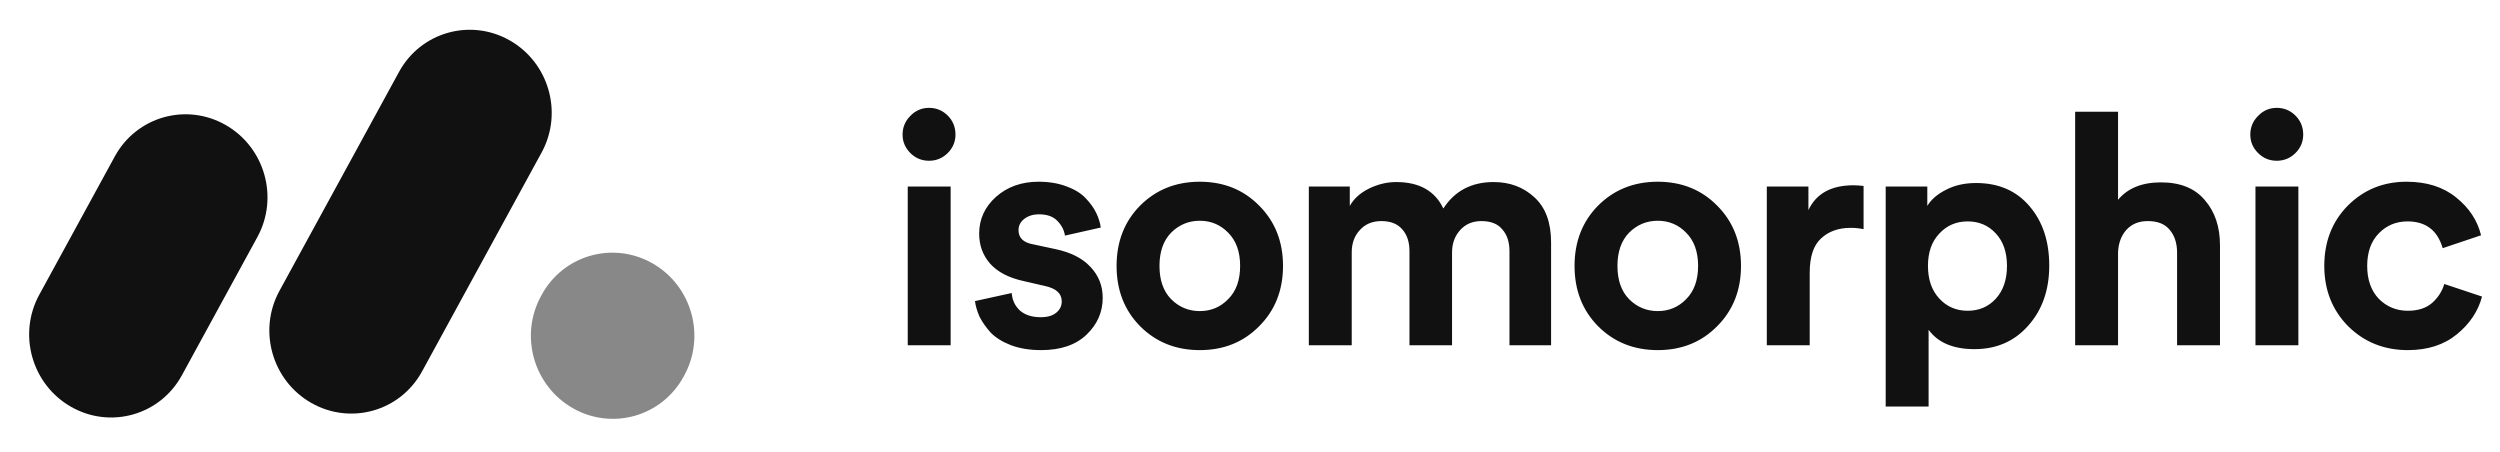
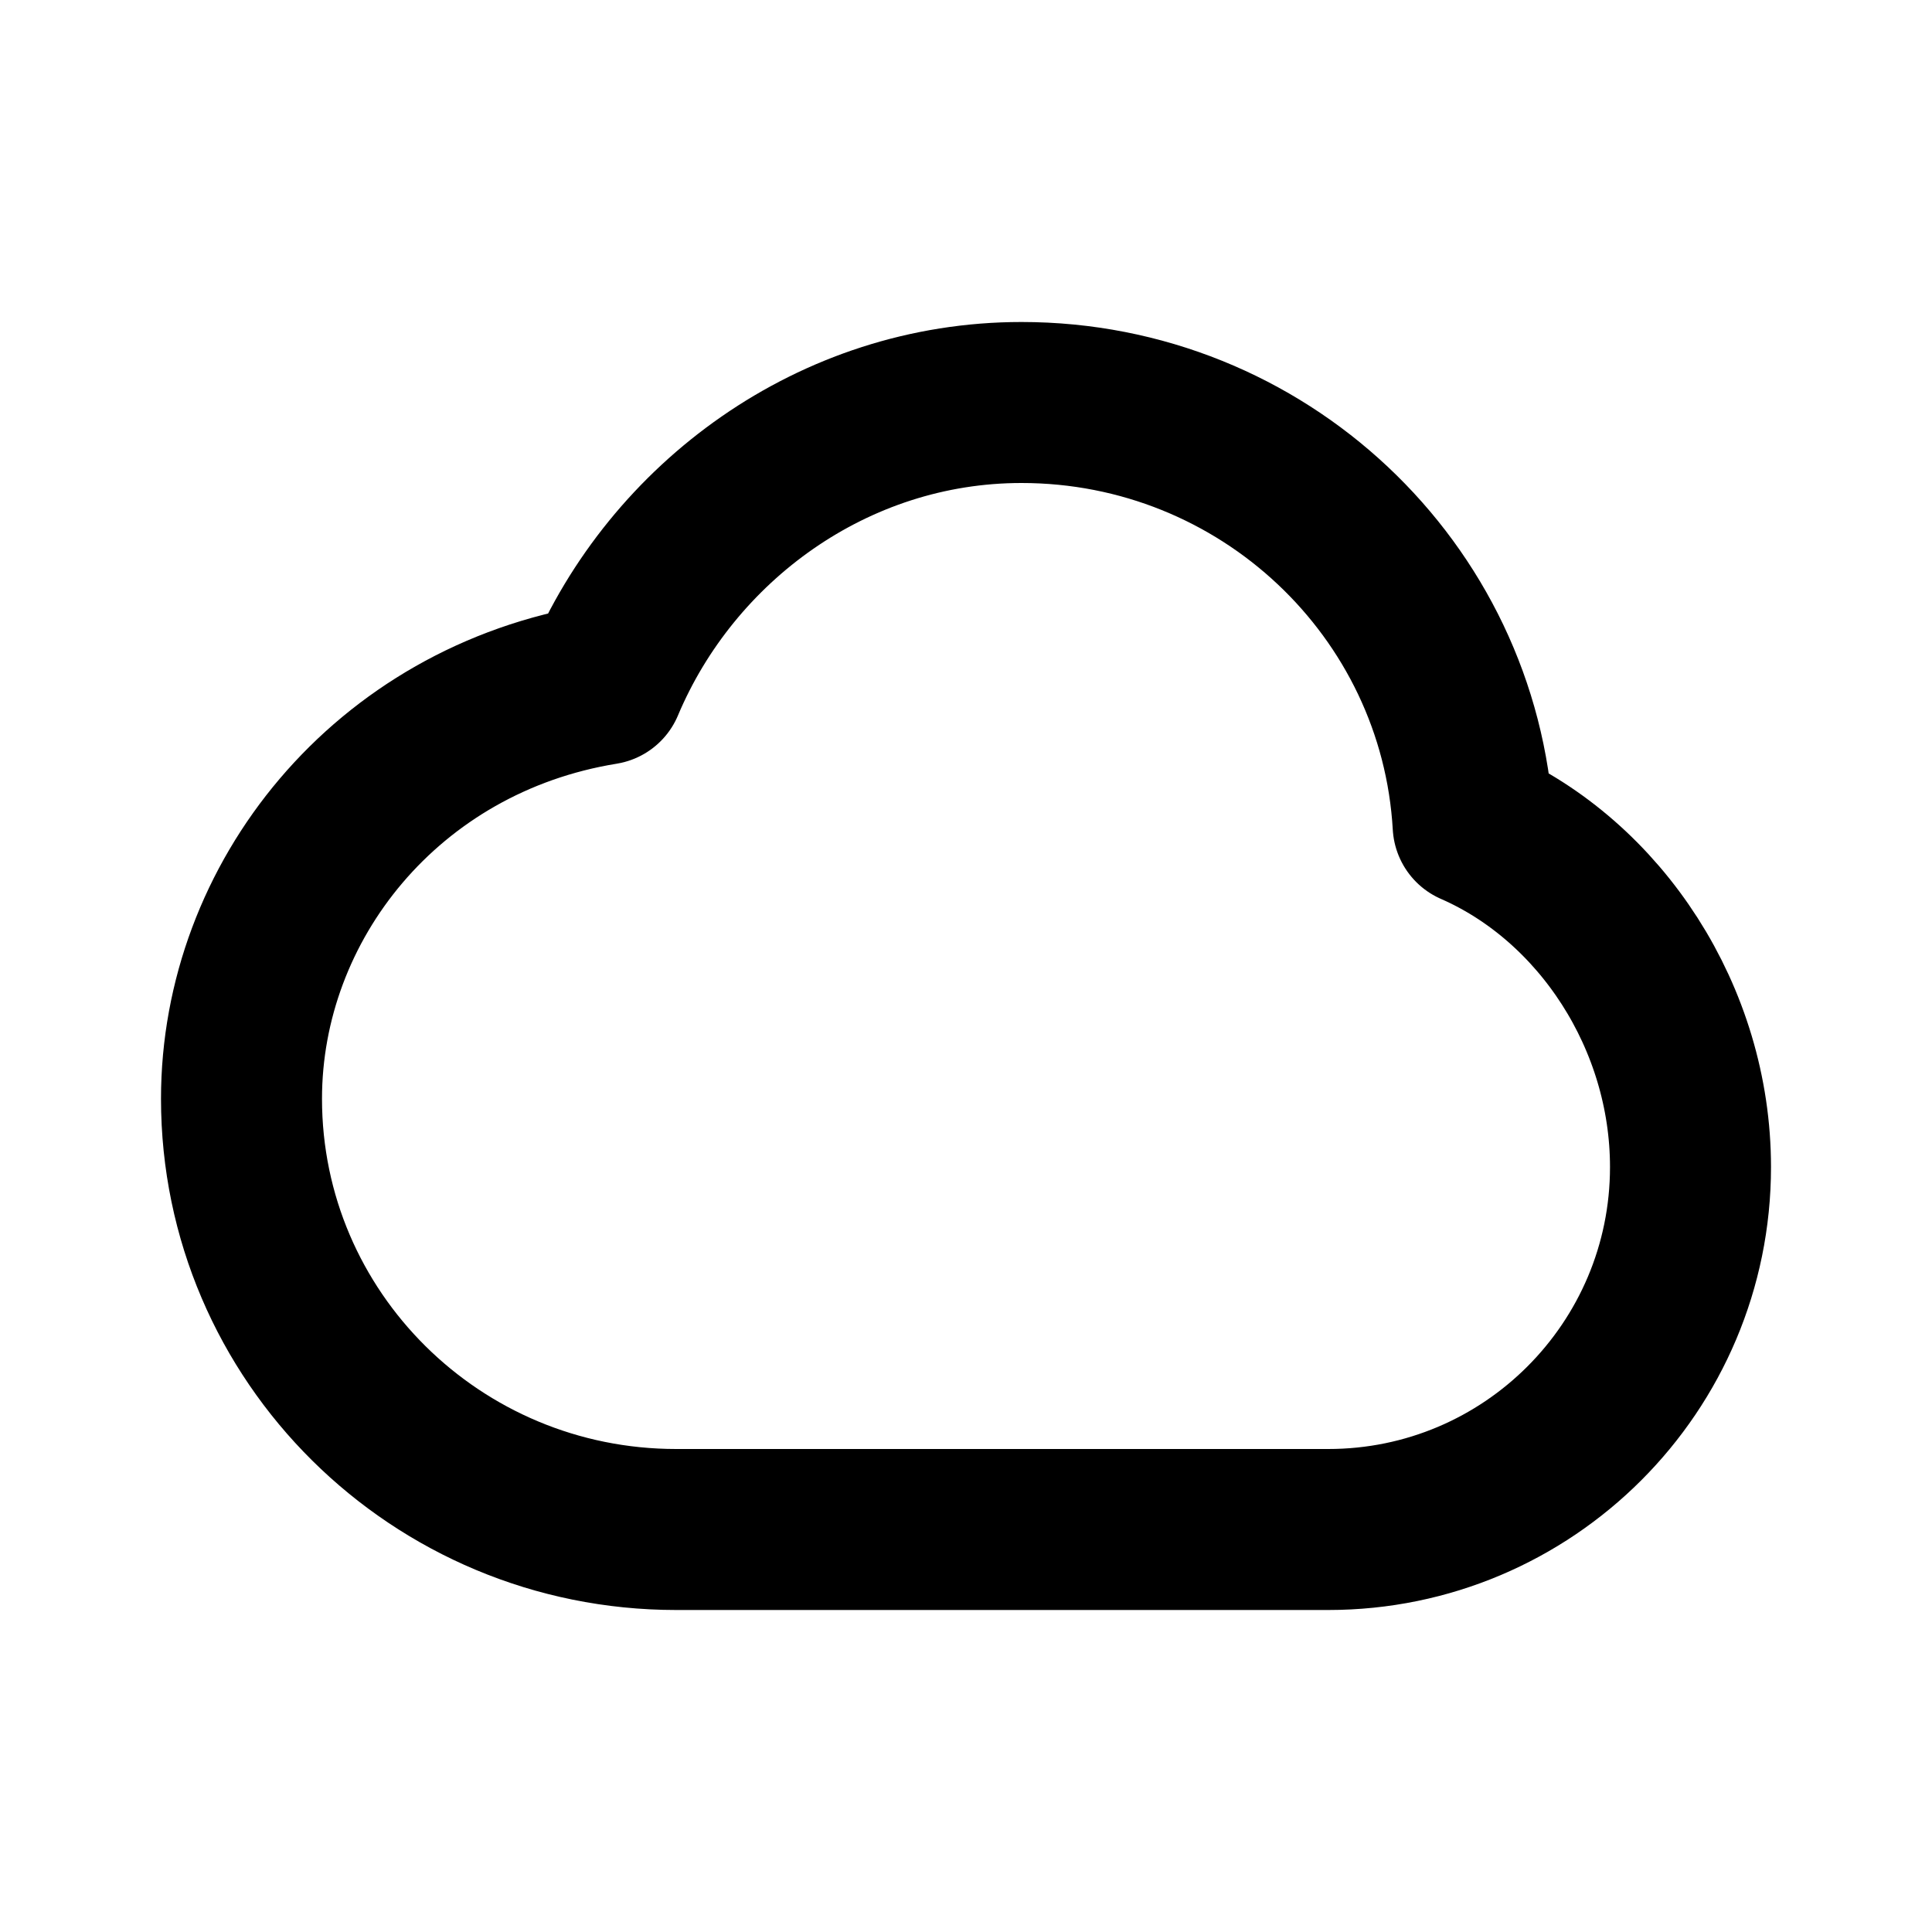
- <svg xmlns="http://www.w3.org/2000/svg" width="155" height="28" viewBox="0 0 155 28" fill="none">
-   <rect width="10.155" height="19.93" rx="5.078" transform="matrix(0.870431 0.49229 -0.479339 0.87763 9.55304 5.23999)" fill="#111111" />
-   <rect width="10.155" height="25.624" rx="5.078" transform="matrix(0.870431 0.49229 -0.479339 0.87763 27.1746 0)" fill="#111111" />
-   <rect opacity="0.5" width="10.155" height="10.249" rx="5.078" transform="matrix(0.870431 0.49229 -0.479339 0.87763 36.0203 13.8197)" fill="#111111" />
-   <path d="M58.94 21.407H56.28V11.567H58.94V21.407ZM55.96 8.347C55.96 7.894 56.12 7.507 56.44 7.187C56.76 6.854 57.147 6.687 57.6 6.687C58.053 6.687 58.44 6.847 58.76 7.167C59.08 7.487 59.24 7.881 59.24 8.347C59.24 8.787 59.08 9.167 58.76 9.487C58.44 9.807 58.053 9.967 57.6 9.967C57.147 9.967 56.76 9.807 56.44 9.487C56.12 9.167 55.96 8.787 55.96 8.347ZM60.448 18.667L62.728 18.167C62.755 18.594 62.921 18.954 63.228 19.247C63.548 19.527 63.981 19.667 64.528 19.667C64.941 19.667 65.261 19.574 65.488 19.387C65.715 19.201 65.828 18.967 65.828 18.687C65.828 18.194 65.475 17.874 64.768 17.727L63.468 17.427C62.548 17.227 61.855 16.867 61.388 16.347C60.934 15.827 60.708 15.207 60.708 14.487C60.708 13.594 61.054 12.834 61.748 12.207C62.455 11.581 63.334 11.267 64.388 11.267C65.055 11.267 65.641 11.367 66.148 11.567C66.654 11.754 67.048 12.001 67.328 12.307C67.608 12.601 67.821 12.9 67.968 13.207C68.115 13.514 68.208 13.814 68.248 14.107L66.028 14.607C65.975 14.261 65.814 13.954 65.548 13.687C65.294 13.421 64.915 13.287 64.408 13.287C64.061 13.287 63.761 13.38 63.508 13.567C63.268 13.754 63.148 13.987 63.148 14.267C63.148 14.747 63.448 15.04 64.048 15.147L65.448 15.447C66.394 15.647 67.115 16.014 67.608 16.547C68.115 17.081 68.368 17.721 68.368 18.467C68.368 19.347 68.034 20.107 67.368 20.747C66.701 21.387 65.761 21.707 64.548 21.707C63.855 21.707 63.234 21.607 62.688 21.407C62.141 21.194 61.715 20.927 61.408 20.607C61.114 20.274 60.888 19.947 60.728 19.627C60.581 19.294 60.488 18.974 60.448 18.667ZM72.608 18.547C73.101 19.041 73.694 19.287 74.388 19.287C75.081 19.287 75.668 19.041 76.147 18.547C76.641 18.054 76.888 17.367 76.888 16.487C76.888 15.607 76.641 14.921 76.147 14.427C75.668 13.934 75.081 13.687 74.388 13.687C73.694 13.687 73.101 13.934 72.608 14.427C72.127 14.921 71.888 15.607 71.888 16.487C71.888 17.367 72.127 18.054 72.608 18.547ZM70.688 12.747C71.674 11.761 72.907 11.267 74.388 11.267C75.868 11.267 77.094 11.761 78.067 12.747C79.054 13.734 79.547 14.98 79.547 16.487C79.547 17.994 79.054 19.241 78.067 20.227C77.094 21.214 75.868 21.707 74.388 21.707C72.907 21.707 71.674 21.214 70.688 20.227C69.714 19.241 69.228 17.994 69.228 16.487C69.228 14.98 69.714 13.734 70.688 12.747ZM83.807 21.407H81.147V11.567H83.687V12.767C83.941 12.314 84.341 11.954 84.887 11.687C85.434 11.421 85.994 11.287 86.567 11.287C87.994 11.287 88.967 11.834 89.487 12.927C90.194 11.834 91.234 11.287 92.607 11.287C93.607 11.287 94.447 11.601 95.127 12.227C95.82 12.854 96.167 13.787 96.167 15.027V21.407H93.587V15.567C93.587 15.007 93.441 14.56 93.147 14.227C92.867 13.88 92.434 13.707 91.847 13.707C91.3 13.707 90.861 13.894 90.527 14.267C90.194 14.64 90.027 15.101 90.027 15.647V21.407H87.387V15.567C87.387 15.007 87.24 14.56 86.947 14.227C86.654 13.88 86.221 13.707 85.647 13.707C85.087 13.707 84.641 13.894 84.307 14.267C83.974 14.627 83.807 15.087 83.807 15.647V21.407ZM101.002 18.547C101.495 19.041 102.089 19.287 102.782 19.287C103.475 19.287 104.062 19.041 104.542 18.547C105.035 18.054 105.282 17.367 105.282 16.487C105.282 15.607 105.035 14.921 104.542 14.427C104.062 13.934 103.475 13.687 102.782 13.687C102.089 13.687 101.495 13.934 101.002 14.427C100.522 14.921 100.282 15.607 100.282 16.487C100.282 17.367 100.522 18.054 101.002 18.547ZM99.082 12.747C100.069 11.761 101.302 11.267 102.782 11.267C104.262 11.267 105.489 11.761 106.462 12.747C107.449 13.734 107.942 14.98 107.942 16.487C107.942 17.994 107.449 19.241 106.462 20.227C105.489 21.214 104.262 21.707 102.782 21.707C101.302 21.707 100.069 21.214 99.082 20.227C98.109 19.241 97.622 17.994 97.622 16.487C97.622 14.98 98.109 13.734 99.082 12.747ZM115.542 11.527V14.207C115.275 14.154 115.008 14.127 114.742 14.127C113.982 14.127 113.368 14.347 112.902 14.787C112.435 15.214 112.202 15.921 112.202 16.907V21.407H109.542V11.567H112.122V13.027C112.602 12.001 113.535 11.487 114.922 11.487C115.068 11.487 115.275 11.501 115.542 11.527ZM119.573 25.207H116.913V11.567H119.493V12.767C119.733 12.367 120.119 12.034 120.653 11.767C121.186 11.487 121.806 11.347 122.513 11.347C123.913 11.347 125.019 11.827 125.833 12.787C126.646 13.734 127.053 14.96 127.053 16.467C127.053 17.974 126.619 19.214 125.753 20.187C124.899 21.16 123.786 21.647 122.413 21.647C121.106 21.647 120.159 21.247 119.573 20.447V25.207ZM123.733 18.527C124.199 18.02 124.433 17.34 124.433 16.487C124.433 15.634 124.199 14.96 123.733 14.467C123.279 13.974 122.699 13.727 121.993 13.727C121.286 13.727 120.699 13.98 120.233 14.487C119.766 14.98 119.533 15.647 119.533 16.487C119.533 17.327 119.766 18 120.233 18.507C120.699 19.014 121.286 19.267 121.993 19.267C122.699 19.267 123.279 19.02 123.733 18.527ZM131.319 15.627V21.407H128.659V6.927H131.319V12.387C131.919 11.667 132.806 11.307 133.979 11.307C135.179 11.307 136.086 11.674 136.699 12.407C137.326 13.127 137.639 14.06 137.639 15.207V21.407H134.979V15.667C134.979 15.081 134.826 14.607 134.519 14.247C134.226 13.887 133.772 13.707 133.159 13.707C132.612 13.707 132.172 13.887 131.839 14.247C131.519 14.607 131.346 15.067 131.319 15.627ZM142.499 21.407H139.839V11.567H142.499V21.407ZM139.519 8.347C139.519 7.894 139.679 7.507 139.999 7.187C140.319 6.854 140.705 6.687 141.159 6.687C141.612 6.687 141.999 6.847 142.319 7.167C142.639 7.487 142.799 7.881 142.799 8.347C142.799 8.787 142.639 9.167 142.319 9.487C141.999 9.807 141.612 9.967 141.159 9.967C140.705 9.967 140.319 9.807 139.999 9.487C139.679 9.167 139.519 8.787 139.519 8.347ZM149.266 13.727C148.56 13.727 147.966 13.974 147.486 14.467C147.006 14.96 146.766 15.634 146.766 16.487C146.766 17.34 147.006 18.02 147.486 18.527C147.98 19.02 148.58 19.267 149.286 19.267C149.913 19.267 150.413 19.107 150.786 18.787C151.16 18.454 151.413 18.061 151.546 17.607L153.886 18.387C153.646 19.294 153.126 20.074 152.326 20.727C151.526 21.381 150.513 21.707 149.286 21.707C147.82 21.707 146.586 21.214 145.586 20.227C144.6 19.227 144.106 17.98 144.106 16.487C144.106 14.98 144.593 13.734 145.566 12.747C146.553 11.761 147.766 11.267 149.206 11.267C150.46 11.267 151.486 11.594 152.286 12.247C153.086 12.887 153.6 13.667 153.826 14.587L151.446 15.387C151.126 14.28 150.4 13.727 149.266 13.727Z" fill="#111111" />
+ <svg xmlns="http://www.w3.org/2000/svg" width="800px" height="800px" viewBox="0 0 24 24" fill="none">
+   <path d="M3 13.649C3 16.604 5.418 19 8.4 19L16.5 19C18.985 19 21 16.984 21 14.497C21 12.65 19.889 10.945 18.3 10.25C18.132 7.323 15.684 5 12.689 5C10.351 5 8.347 6.486 7.5 8.5C4.8 8.938 3 11.2 3 13.649Z" stroke="#000000" stroke-width="2" stroke-linecap="round" stroke-linejoin="round" />
</svg>
